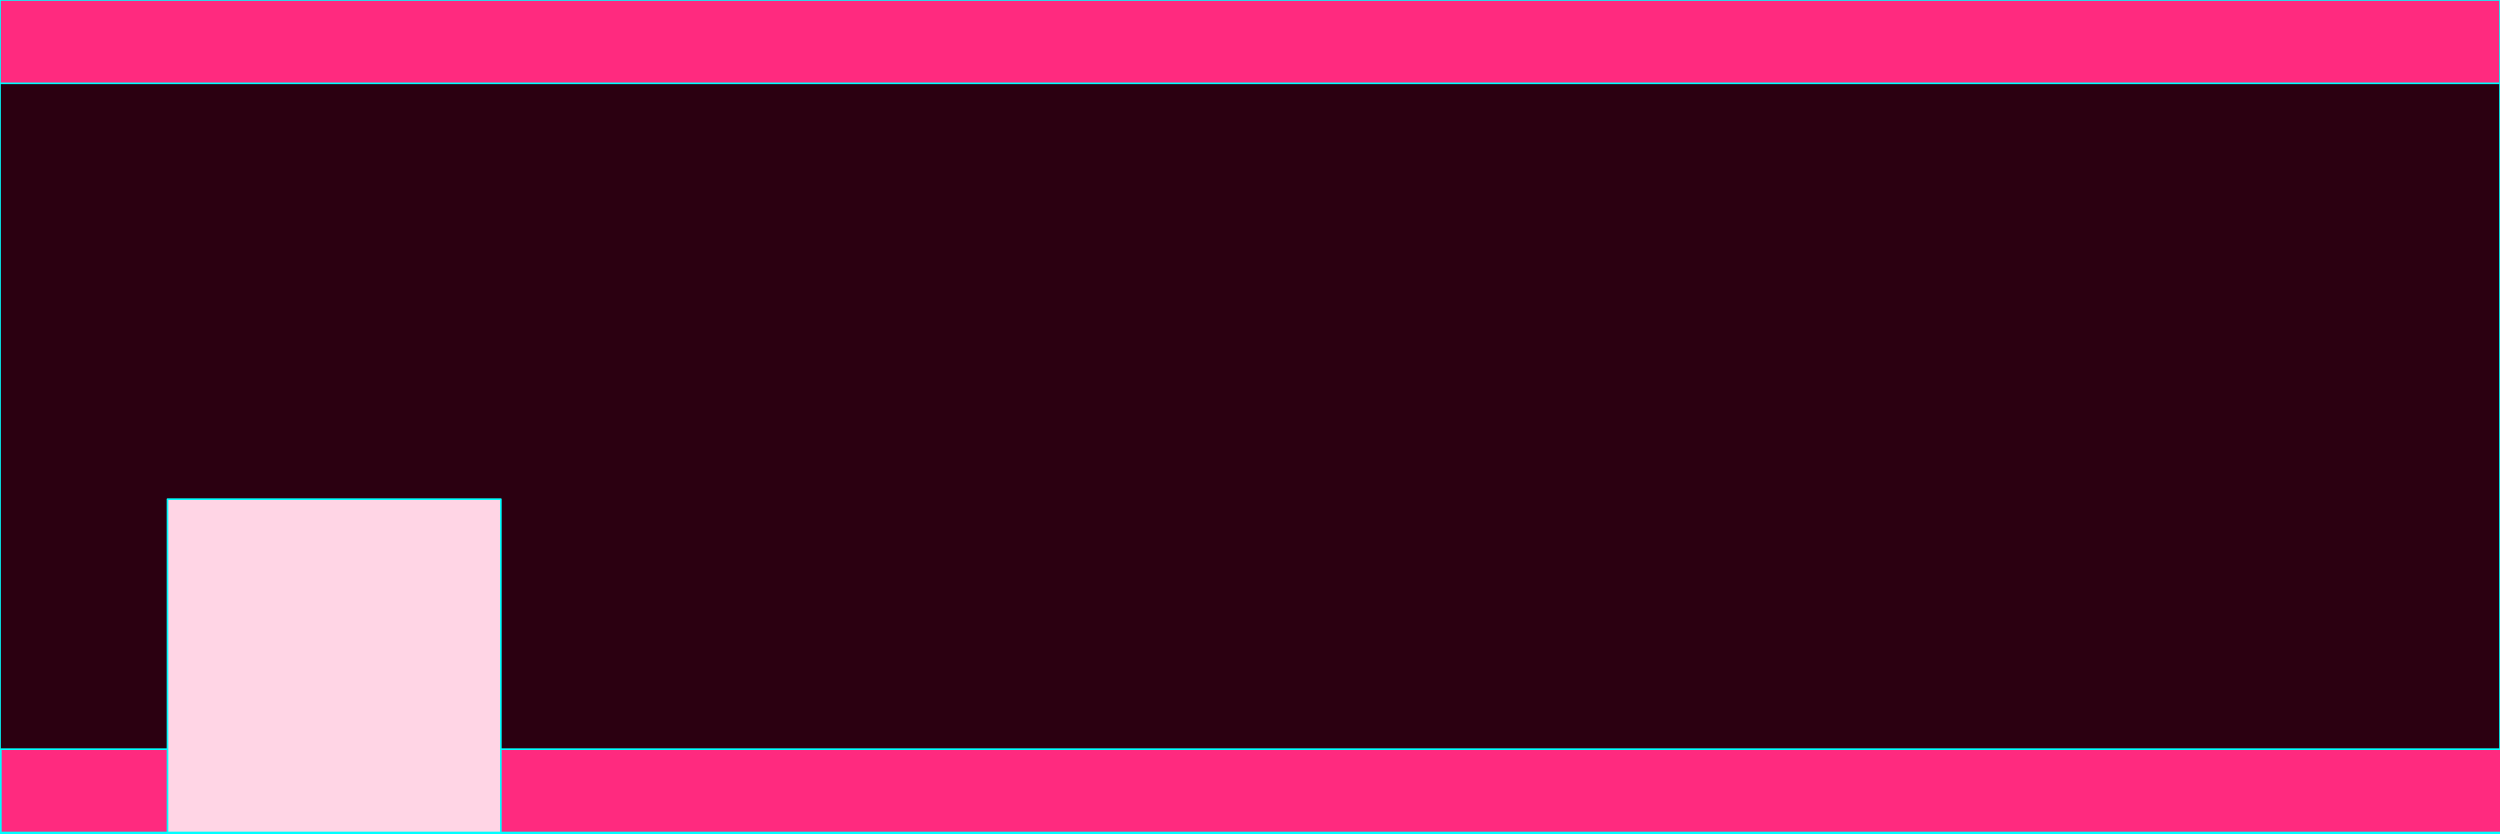
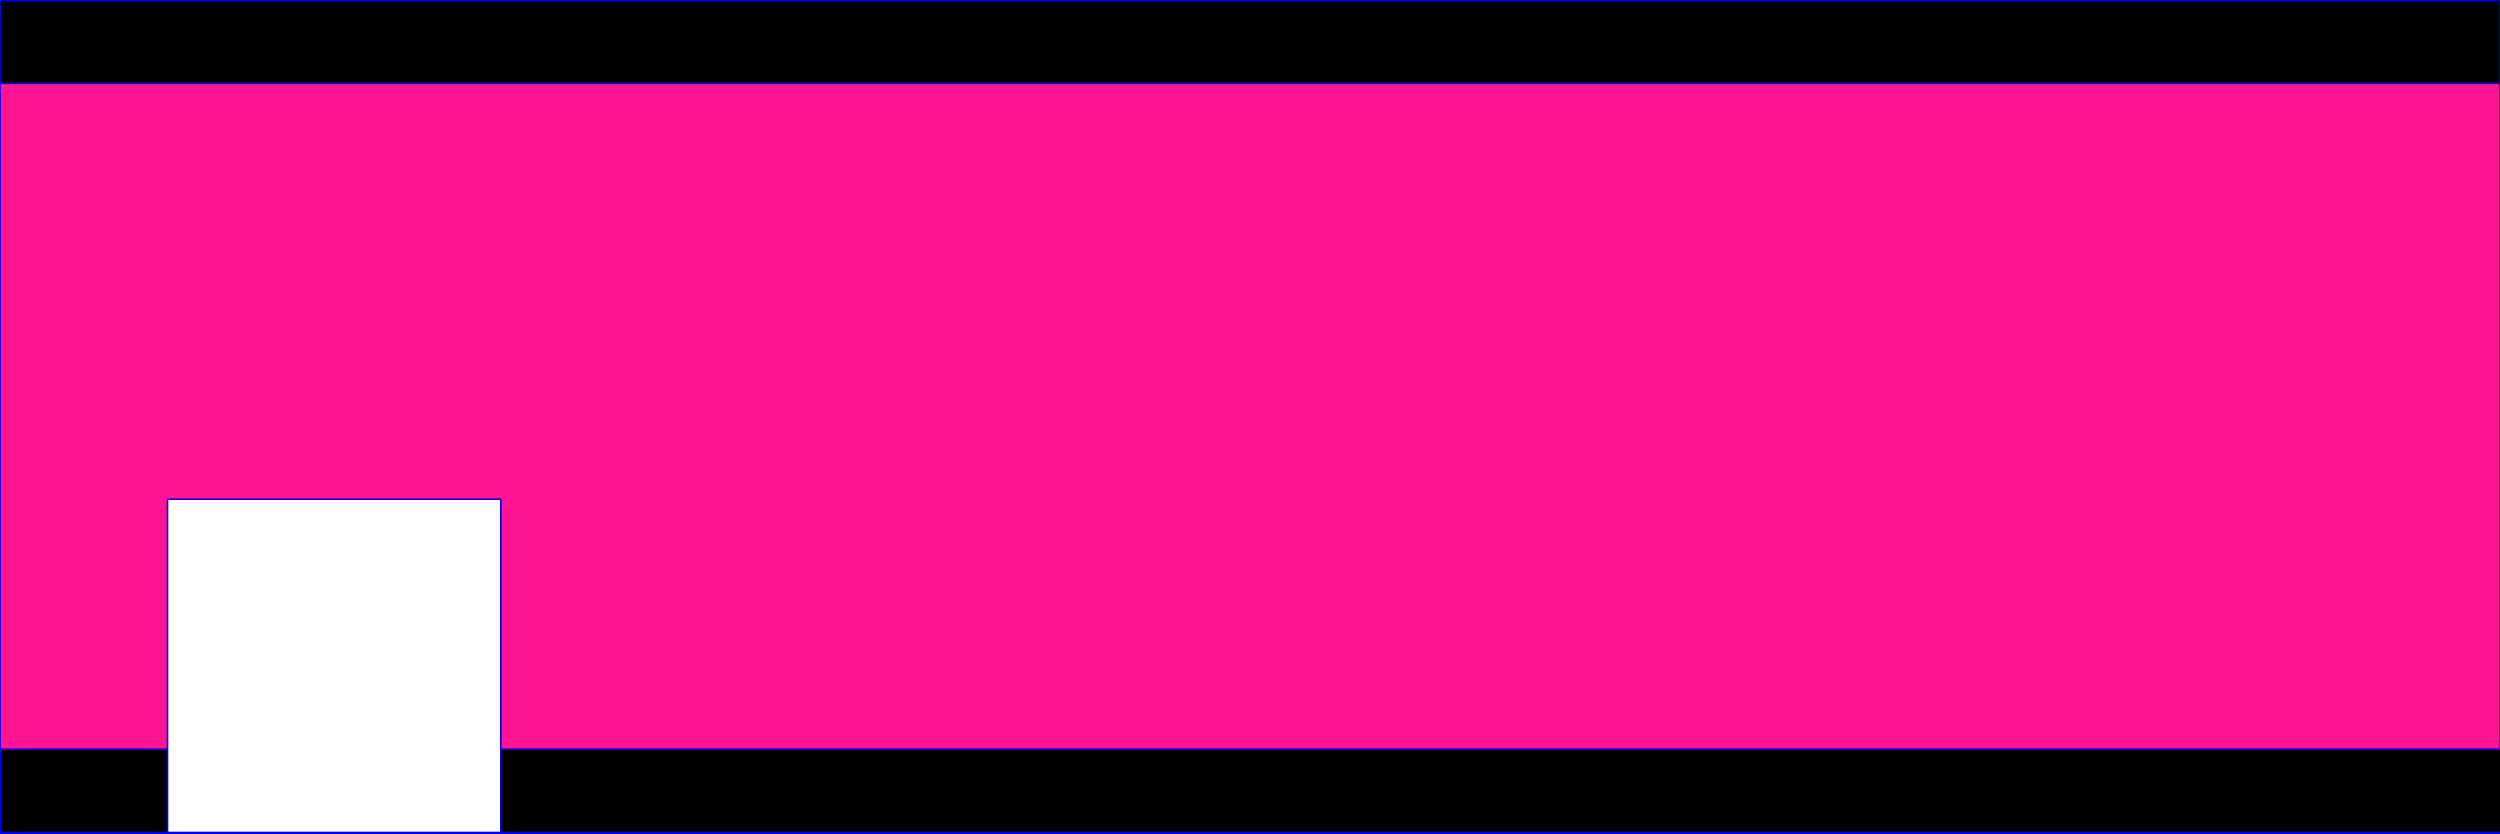
- <svg xmlns="http://www.w3.org/2000/svg" width="1500" height="500" id="svg2" version="1.1" style="enable-background:new">
-   <defs id="defs4" />
-   <g id="layer1" transform="translate(0,-552.3622)" style="display:inline;">
-     <rect style="fill:#2b0011;fill-opacity:1;fill-rule:evenodd;stroke:#00ffff;stroke-width:1;stroke-miterlimit:4;stroke-dasharray:none;stroke-opacity:1" id="rect2987" width="1500" height="500" x="0" y="552.362" />
-     <rect style="color:#000000;fill:#ff2a7f;stroke:#00ffff;stroke-width:1;stroke-linecap:round;stroke-linejoin:round;stroke-miterlimit:4;stroke-opacity:1;stroke-dasharray:none;stroke-dashoffset:0;marker:none;visibility:visible;display:inline;overflow:visible;enable-background:accumulate" id="rect6106" width="1500" height="50" x="0" y="0" transform="translate(0,552.3622)" />
-     <rect style="color:#000000;fill:#ff2a7f;stroke:#00ffff;stroke-width:1;stroke-linecap:round;stroke-linejoin:round;stroke-miterlimit:4;stroke-opacity:1;stroke-dasharray:none;stroke-dashoffset:0;marker:none;visibility:visible;display:inline;overflow:visible;enable-background:accumulate" id="rect6108" width="1500" height="50" x="0.5" y="1001.862" />
-     <rect style="color:#000000;fill:#ffd5e5;stroke:#00ffff;stroke-width:0.998;stroke-linecap:round;stroke-linejoin:round;stroke-miterlimit:4;stroke-opacity:1;stroke-dasharray:none;stroke-dashoffset:0;marker:none;visibility:visible;display:inline;overflow:visible;enable-background:accumulate" id="rect6110" width="200" height="200" x="100.499" y="851.863" />
+ <svg xmlns="http://www.w3.org/2000/svg" width="1500" height="500" id="svg" version="1.1" style="enable-background:new">
+   <defs id="defs" />
+   <g id="layer1" transform="translate(0,-552.3622)" style="display:inline">
+     <rect style="fill:#ff1493;fill-opacity:1;fill-rule:evenodd;stroke:#0000fc;stroke-width:1;stroke-miterlimit:4;stroke-dasharray:none;stroke-opacity:1" id="visible-stage" width="1500" height="500" x="0" y="552.362" />
+     <rect style="color:#000000;display:inline;overflow:visible;visibility:visible;fill:#000000;fill-opacity:1;stroke:#0000ff;stroke-width:1;stroke-linecap:round;stroke-linejoin:round;stroke-miterlimit:4;stroke-dasharray:none;stroke-dashoffset:0;stroke-opacity:1;marker:none;enable-background:accumulate" id="invisible-top-area" width="1500" height="50" x="0" y="0" transform="translate(0,552.3622)" />
+     <rect style="color:#000000;display:inline;overflow:visible;visibility:visible;fill:#000000;fill-opacity:1;stroke:#0000ff;stroke-width:1;stroke-linecap:round;stroke-linejoin:round;stroke-miterlimit:4;stroke-dasharray:none;stroke-dashoffset:0;stroke-opacity:1;marker:none;enable-background:accumulate" id="invisible-bottom-area" width="1500" height="50" x="0.5" y="1001.862" />
+     <rect style="color:#000000;display:inline;overflow:visible;visibility:visible;fill:#ffffff;fill-opacity:1;stroke:#0000ff;stroke-width:0.998;stroke-linecap:round;stroke-linejoin:round;stroke-miterlimit:4;stroke-dasharray:none;stroke-dashoffset:0;stroke-opacity:0.995;marker:none;enable-background:accumulate" id="profile-image-area" width="200" height="200" x="100.499" y="851.863" />
  </g>
+   <g id="layer2" />
</svg>
